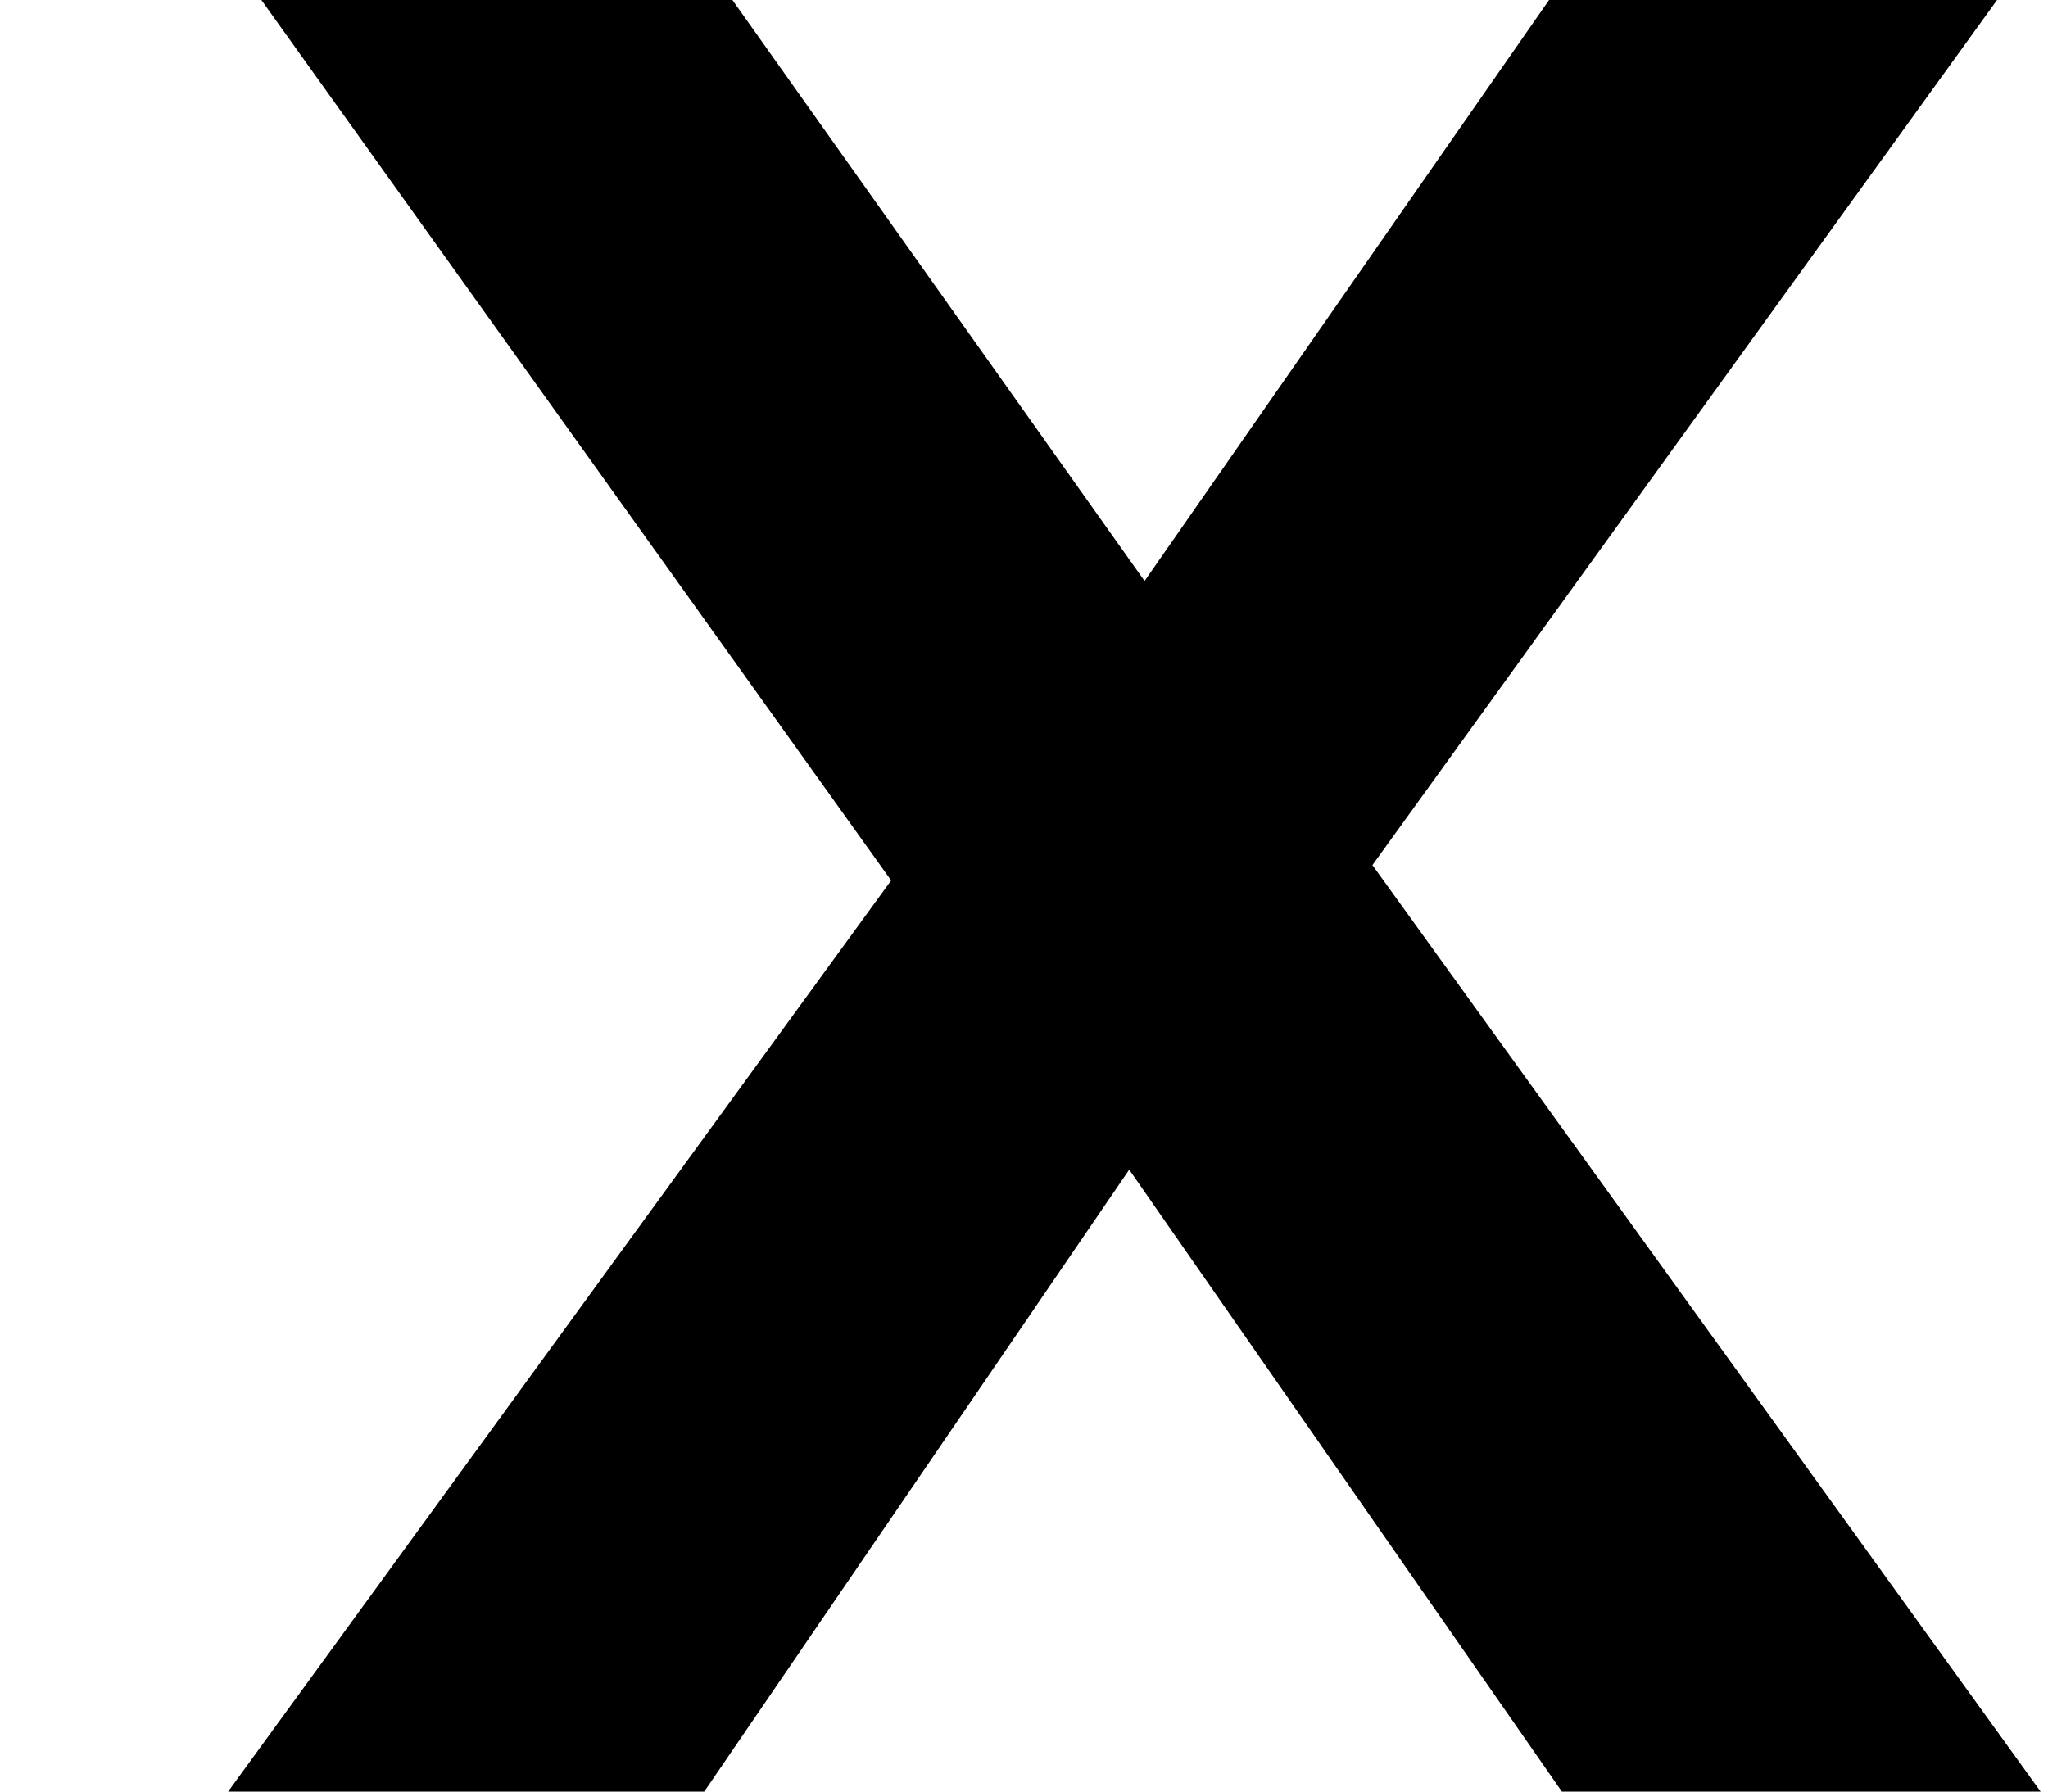
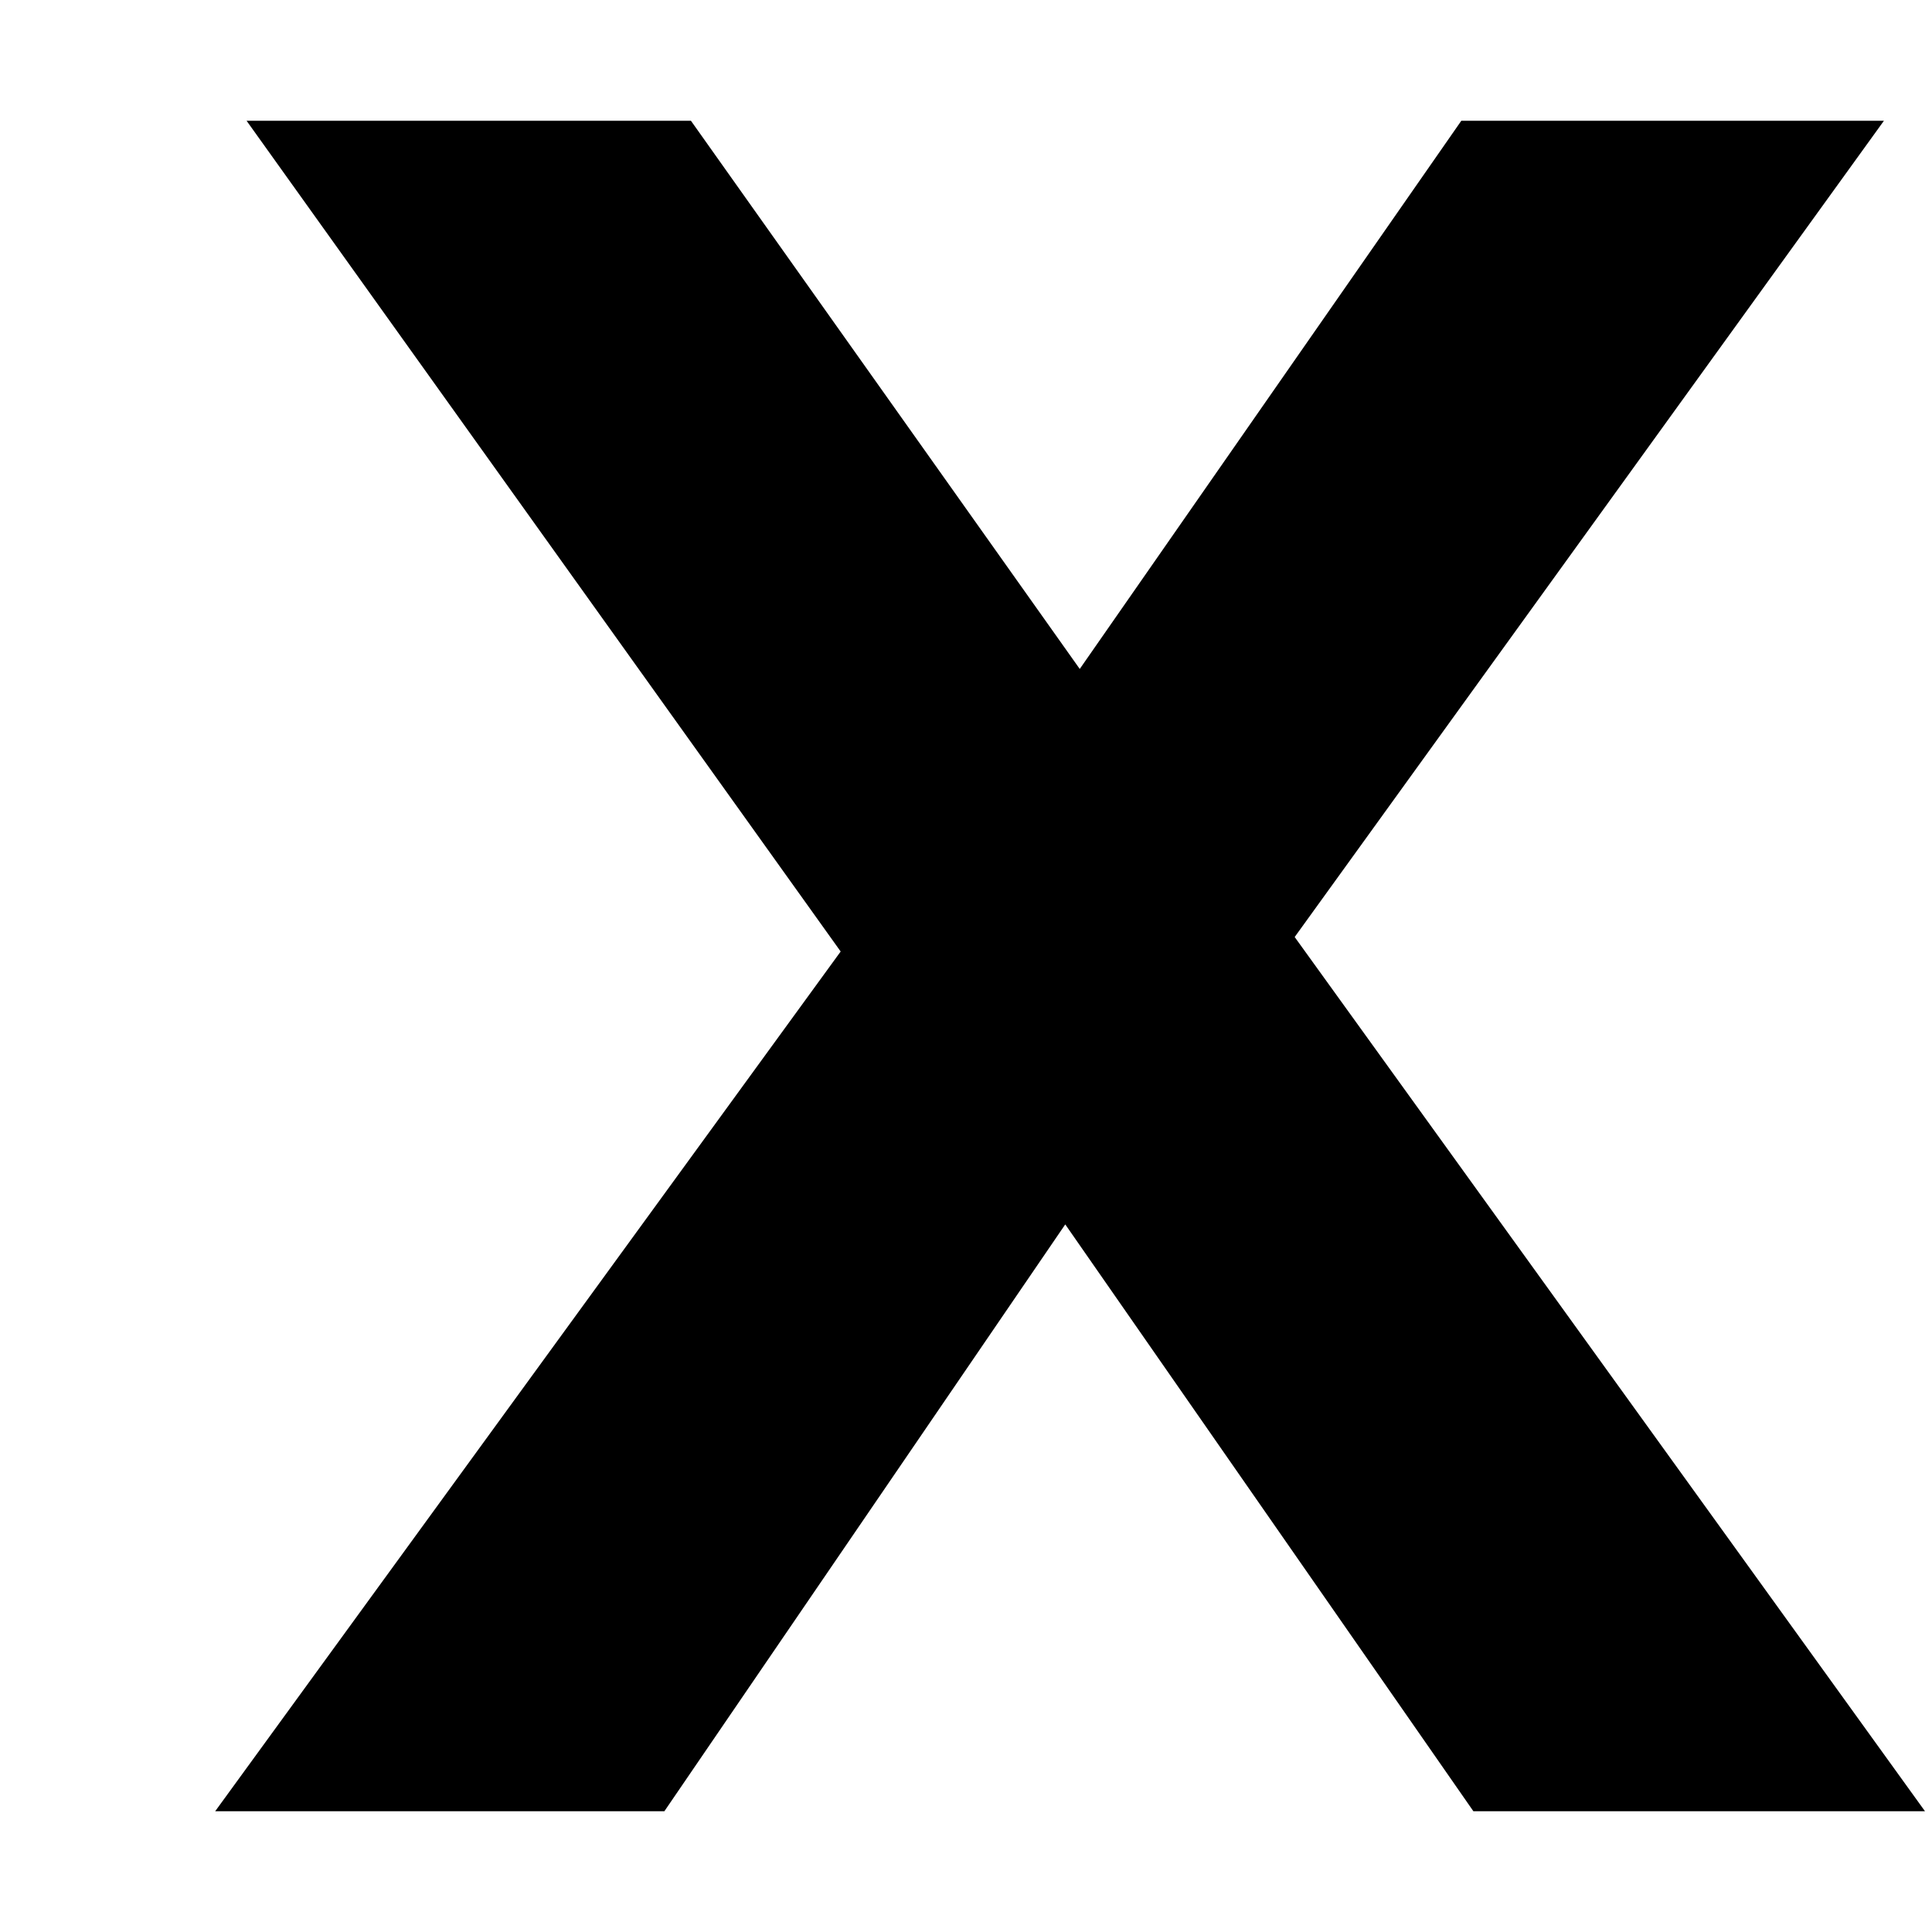
- <svg xmlns="http://www.w3.org/2000/svg" width="8" height="7" viewBox="0 0 8 7" fill="none">
+ <svg xmlns="http://www.w3.org/2000/svg" width="15" height="15" viewBox="0 0 8 7" fill="none">
  <path d="M6.101 7L4.411 4.57L2.751 7H0.891L3.481 3.44L1.021 -4.76837e-07H2.861L4.471 2.27L6.051 -4.76837e-07H7.801L5.361 3.38L7.971 7H6.101Z" fill="black" />
</svg>
